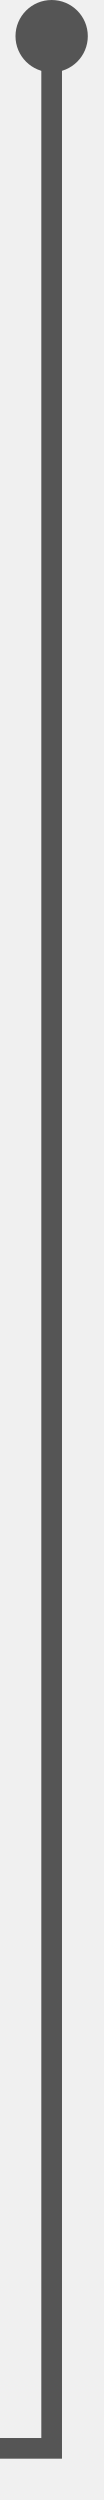
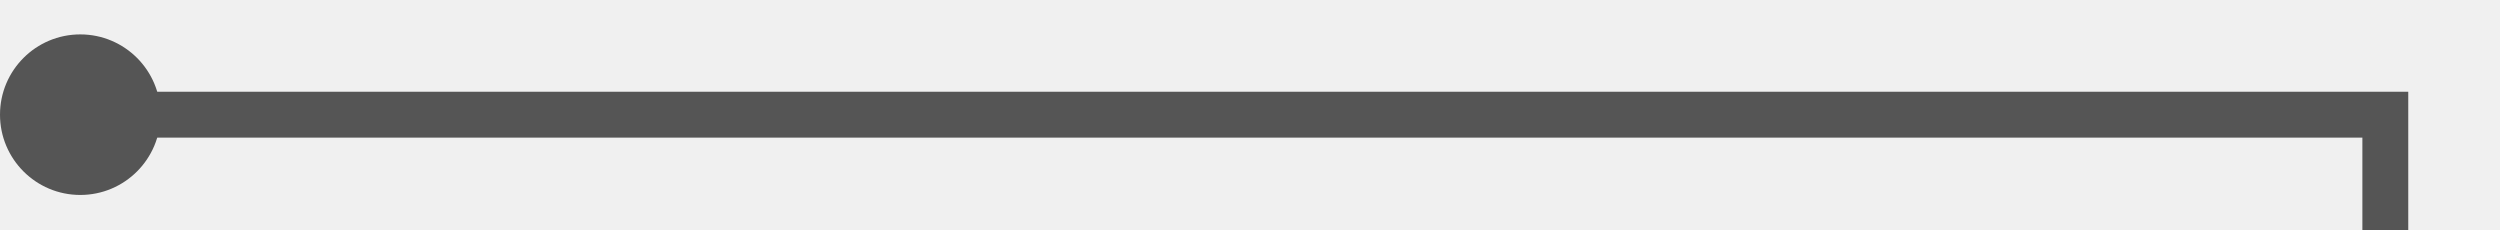
- <svg xmlns="http://www.w3.org/2000/svg" version="1.1" width="10px" height="242px" preserveAspectRatio="xMidYMin meet" viewBox="1085 2542 8 242">
-   <defs>
-     <mask fill="white" id="Clip153">
-       <path d="M 682 2759  L 766 2759  L 766 2798  L 682 2798  Z M 456 2478  L 1099 2478  L 1099 2798  L 456 2798  Z " fill-rule="evenodd" />
-     </mask>
-   </defs>
-   <path d="M 1089 2544  L 1089 2779  L 459 2779  L 459 2488  L 503 2488  " stroke-width="2" stroke-dasharray="0" stroke="rgba(85, 85, 85, 1)" fill="none" class="stroke" mask="url(#Clip153)" />
-   <path d="M 1089 2542  A 3.5 3.5 0 0 0 1085.5 2545.5 A 3.5 3.5 0 0 0 1089 2549 A 3.5 3.5 0 0 0 1092.5 2545.5 A 3.5 3.5 0 0 0 1089 2542 Z M 497.893 2483.707  L 502.186 2488  L 497.893 2492.293  L 499.307 2493.707  L 504.307 2488.707  L 505.014 2488  L 504.307 2487.293  L 499.307 2482.293  L 497.893 2483.707  Z " fill-rule="nonzero" fill="rgba(85, 85, 85, 1)" stroke="none" class="fill" mask="url(#Clip153)" />
+ <svg xmlns="http://www.w3.org/2000/svg" version="1.1" width="109px" height="10px" preserveAspectRatio="xMinYMid meet" viewBox="296 1939 109 8">
+   <path d="M 298 1943  L 400 1943  L 400 2488  L 503 2488  " stroke-width="2" stroke-dasharray="0" stroke="rgba(85, 85, 85, 1)" fill="none" class="stroke" />
+   <path d="M 299.5 1939.5  A 3.5 3.5 0 0 0 296 1943 A 3.5 3.5 0 0 0 299.5 1946.5 A 3.5 3.5 0 0 0 303 1943 A 3.5 3.5 0 0 0 299.5 1939.5 Z M 497.893 2483.707  L 502.186 2488  L 497.893 2492.293  L 499.307 2493.707  L 504.307 2488.707  L 505.014 2488  L 504.307 2487.293  L 499.307 2482.293  L 497.893 2483.707  Z " fill-rule="nonzero" fill="rgba(85, 85, 85, 1)" stroke="none" class="fill" />
</svg>
